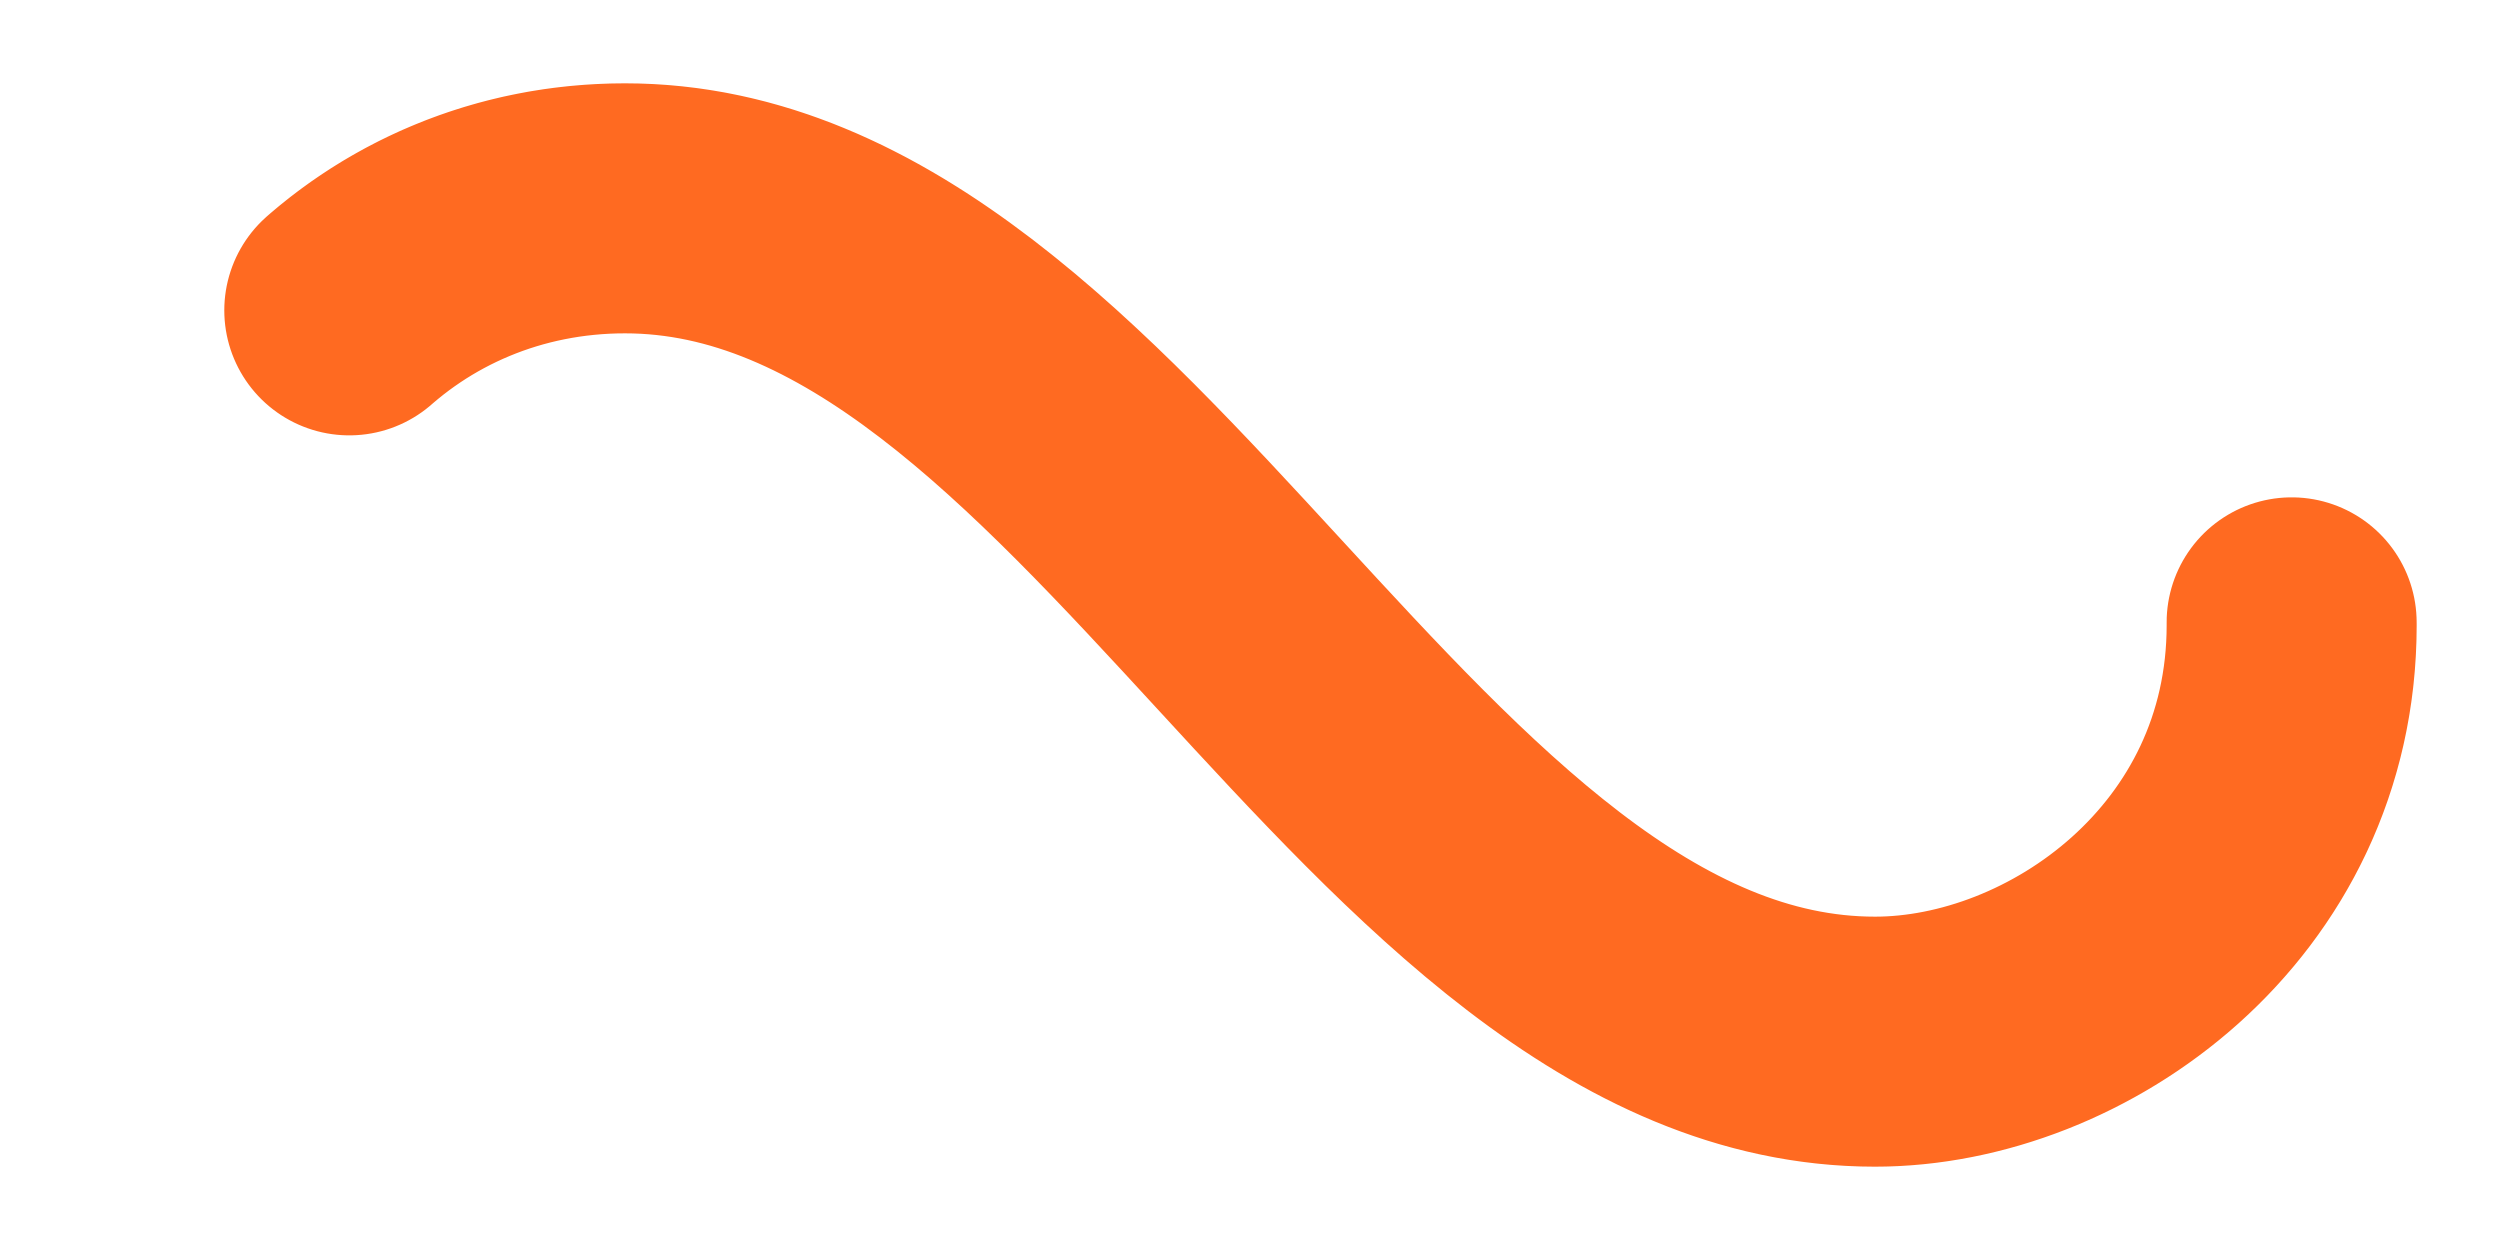
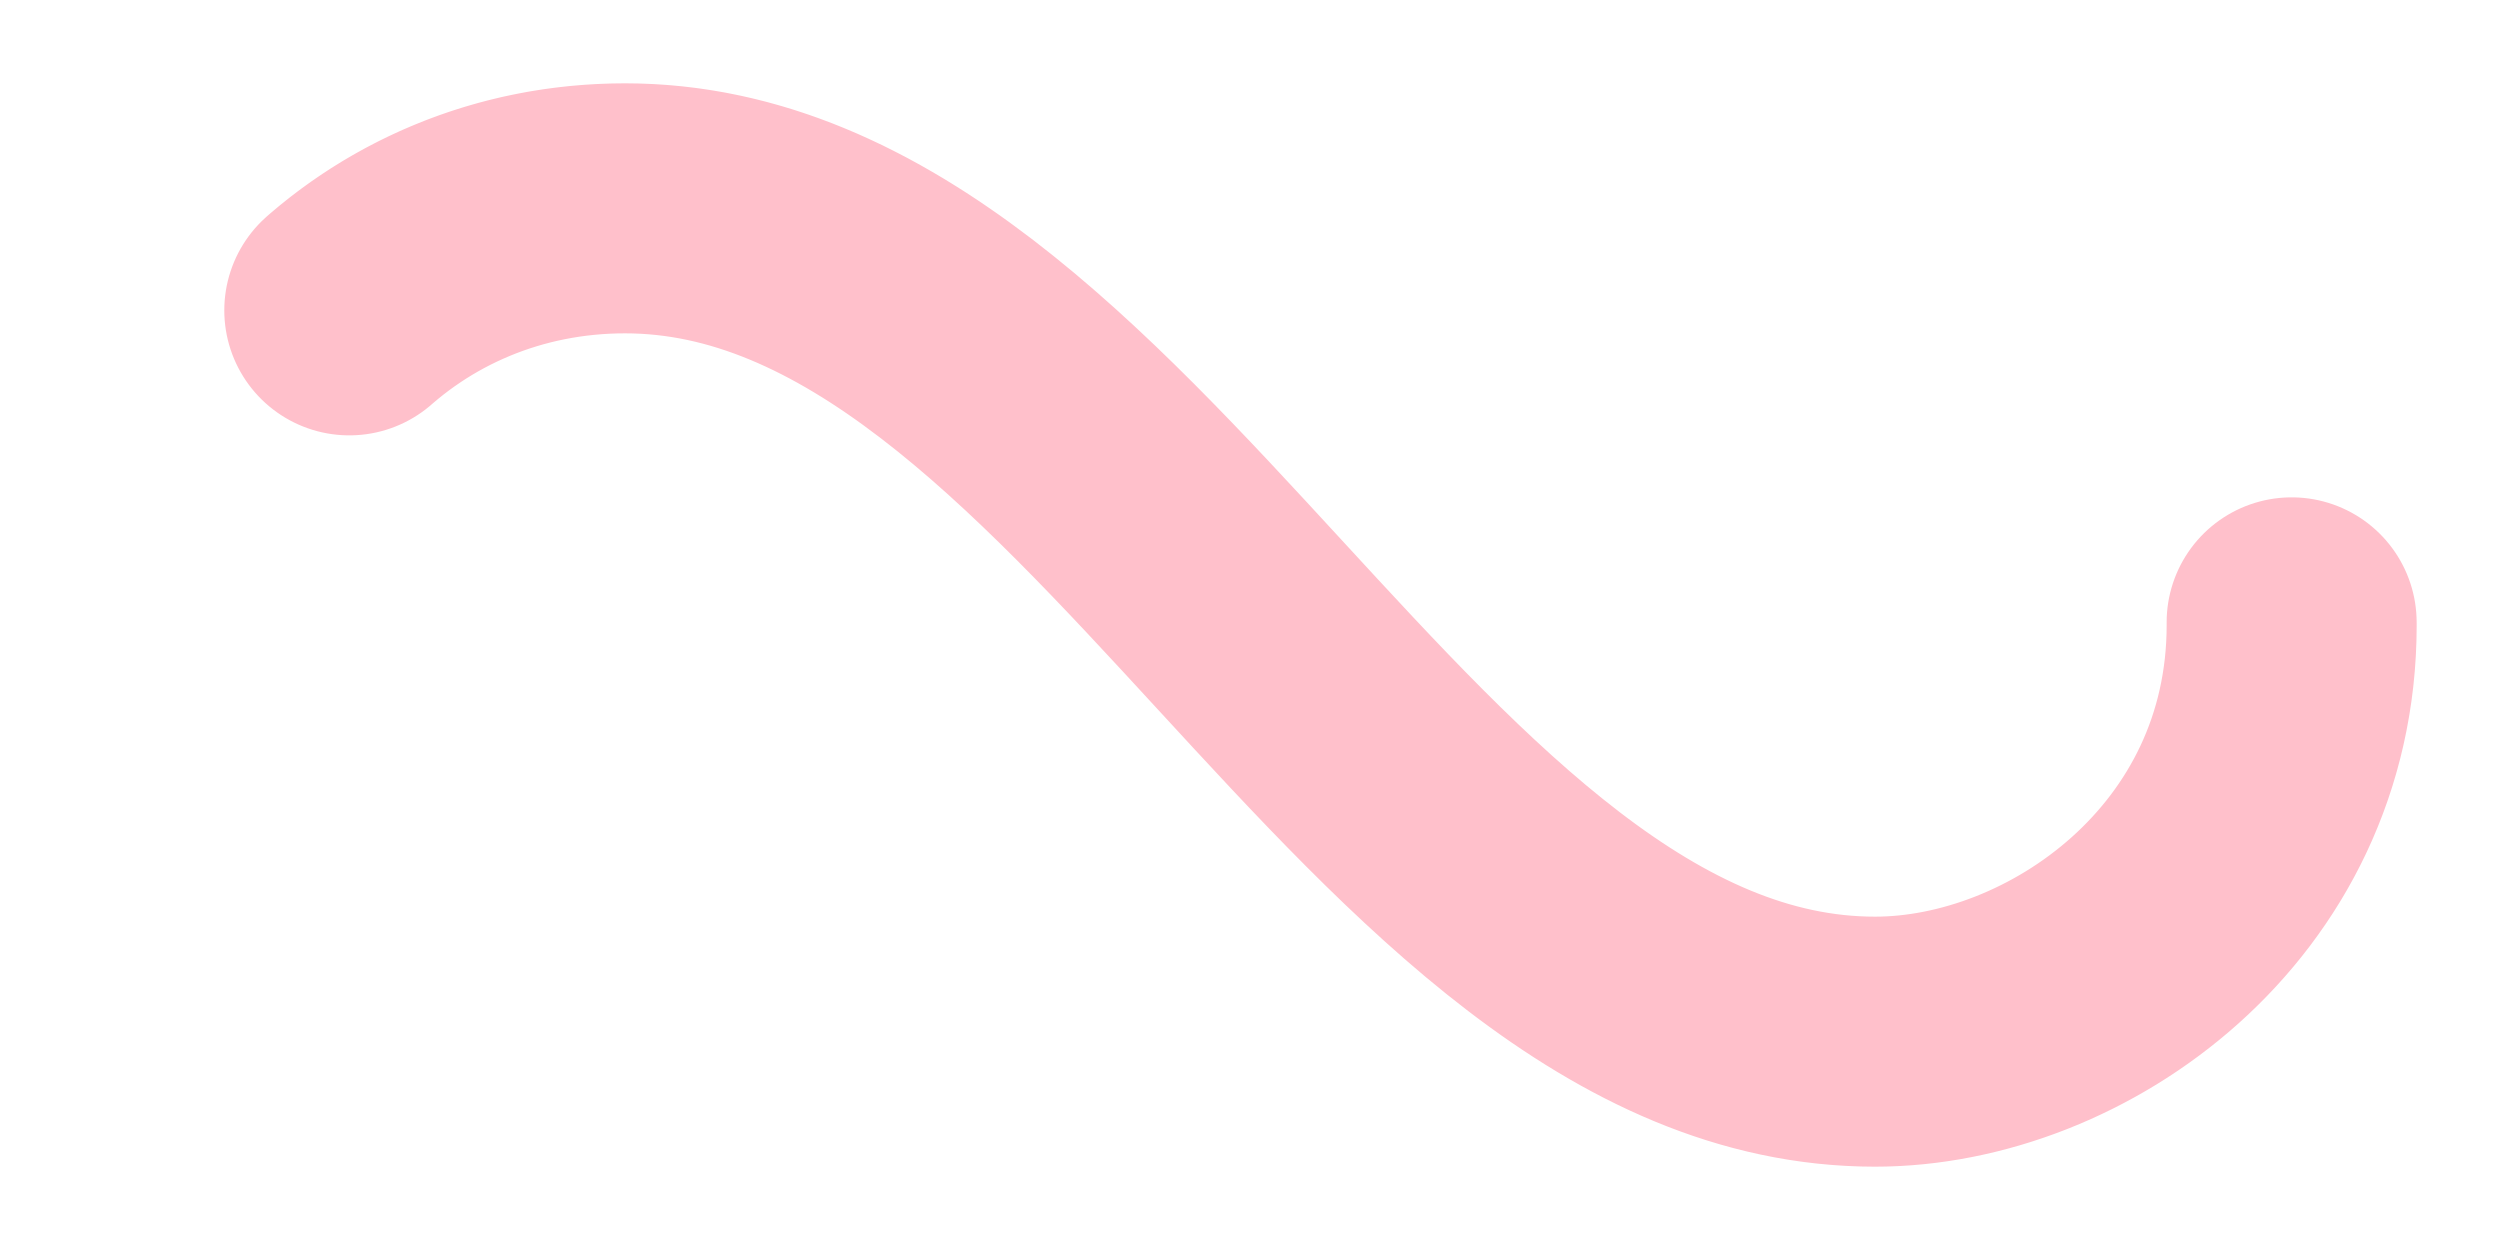
<svg xmlns="http://www.w3.org/2000/svg" viewBox="0 0 300 150">
-   <path fill="none" stroke="#FF6A21" stroke-width="30" stroke-linecap="round" stroke-dasharray="300 385" stroke-dashoffset="0" d="M275 75c0 31-27 50-50 50-58 0-92-100-150-100-28 0-50 22-50 50s23 50 50 50c58 0 92-100 150-100 24 0 50 19 50 50Z">
-     <animate attributeName="stroke-dashoffset" calcMode="spline" dur="3" values="685;-685" keySplines="0 0 1 1" repeatCount="indefinite" />
+   <path fill="none" stroke="pink" stroke-width="30" stroke-linecap="round" stroke-dasharray="300 385" stroke-dashoffset="0" d="M275 75c0 31-27 50-50 50-58 0-92-100-150-100-28 0-50 22-50 50s23 50 50 50c58 0 92-100 150-100 24 0 50 19 50 50Z">
+     <animate attributeName="stroke-dashoffset" calcMode="spline" dur="5" values="685;-685" keySplines="0 0 1 1" repeatCount="indefinite" />
  </path>
</svg>
